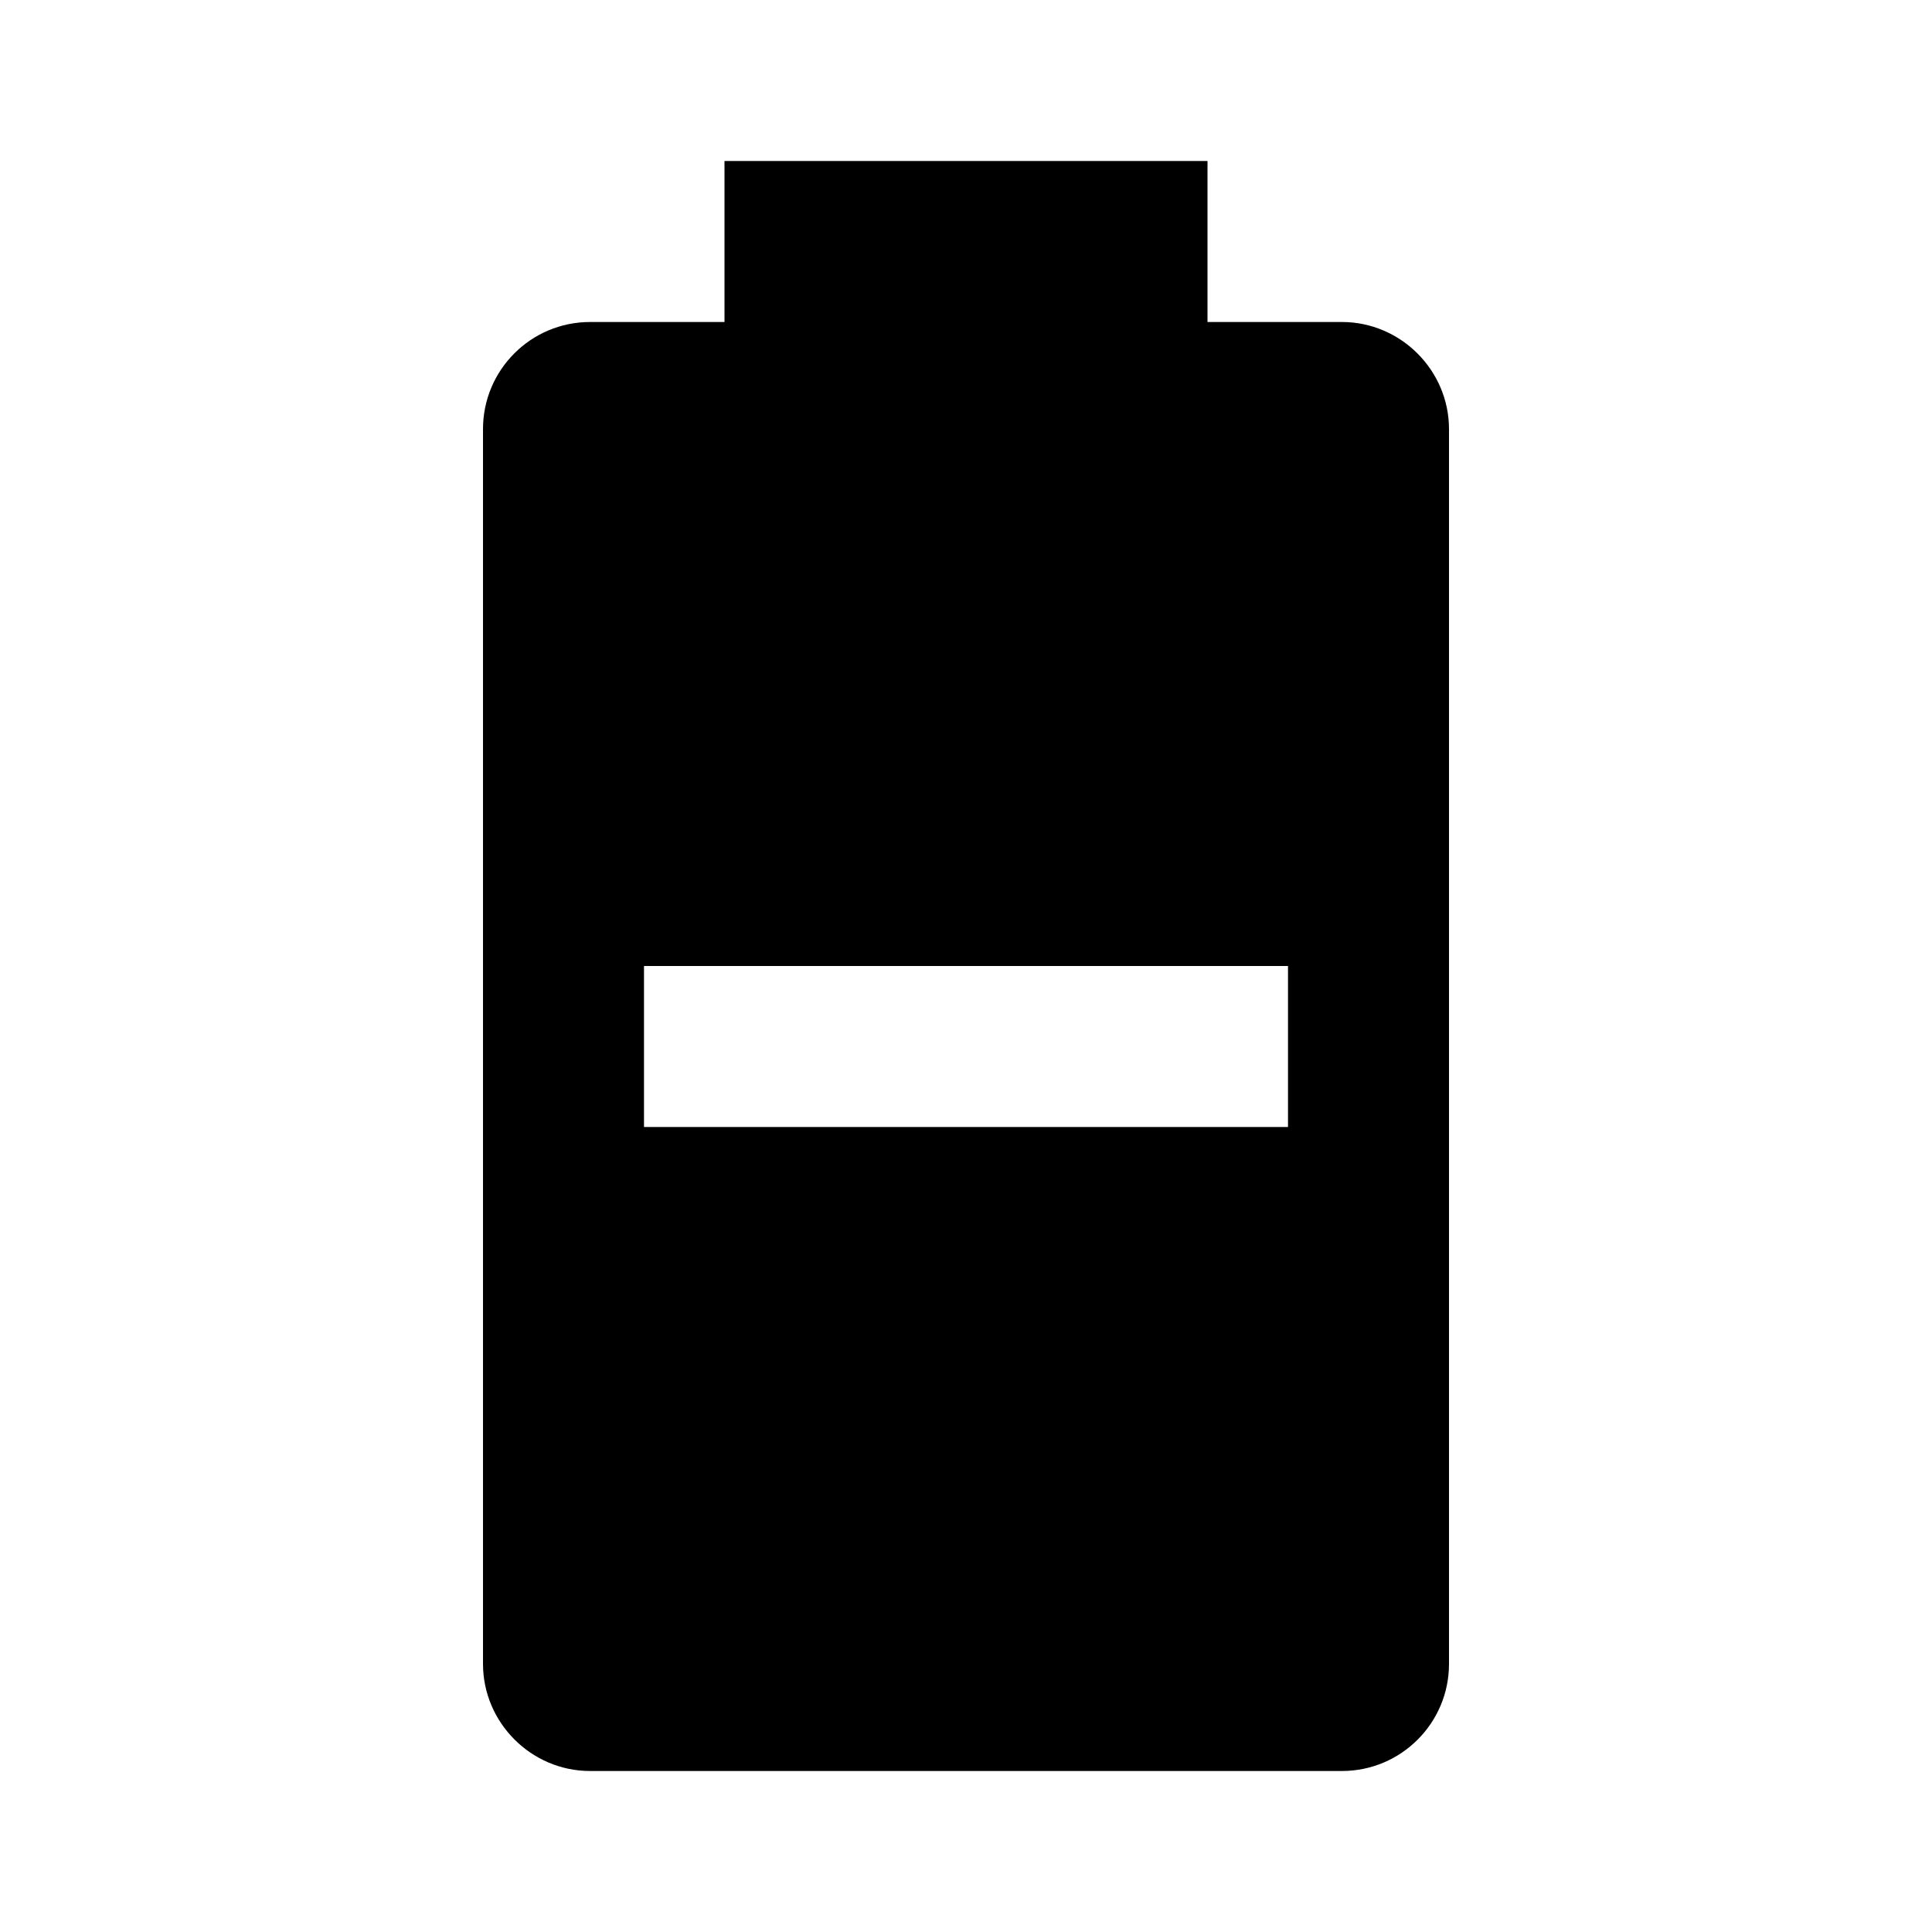
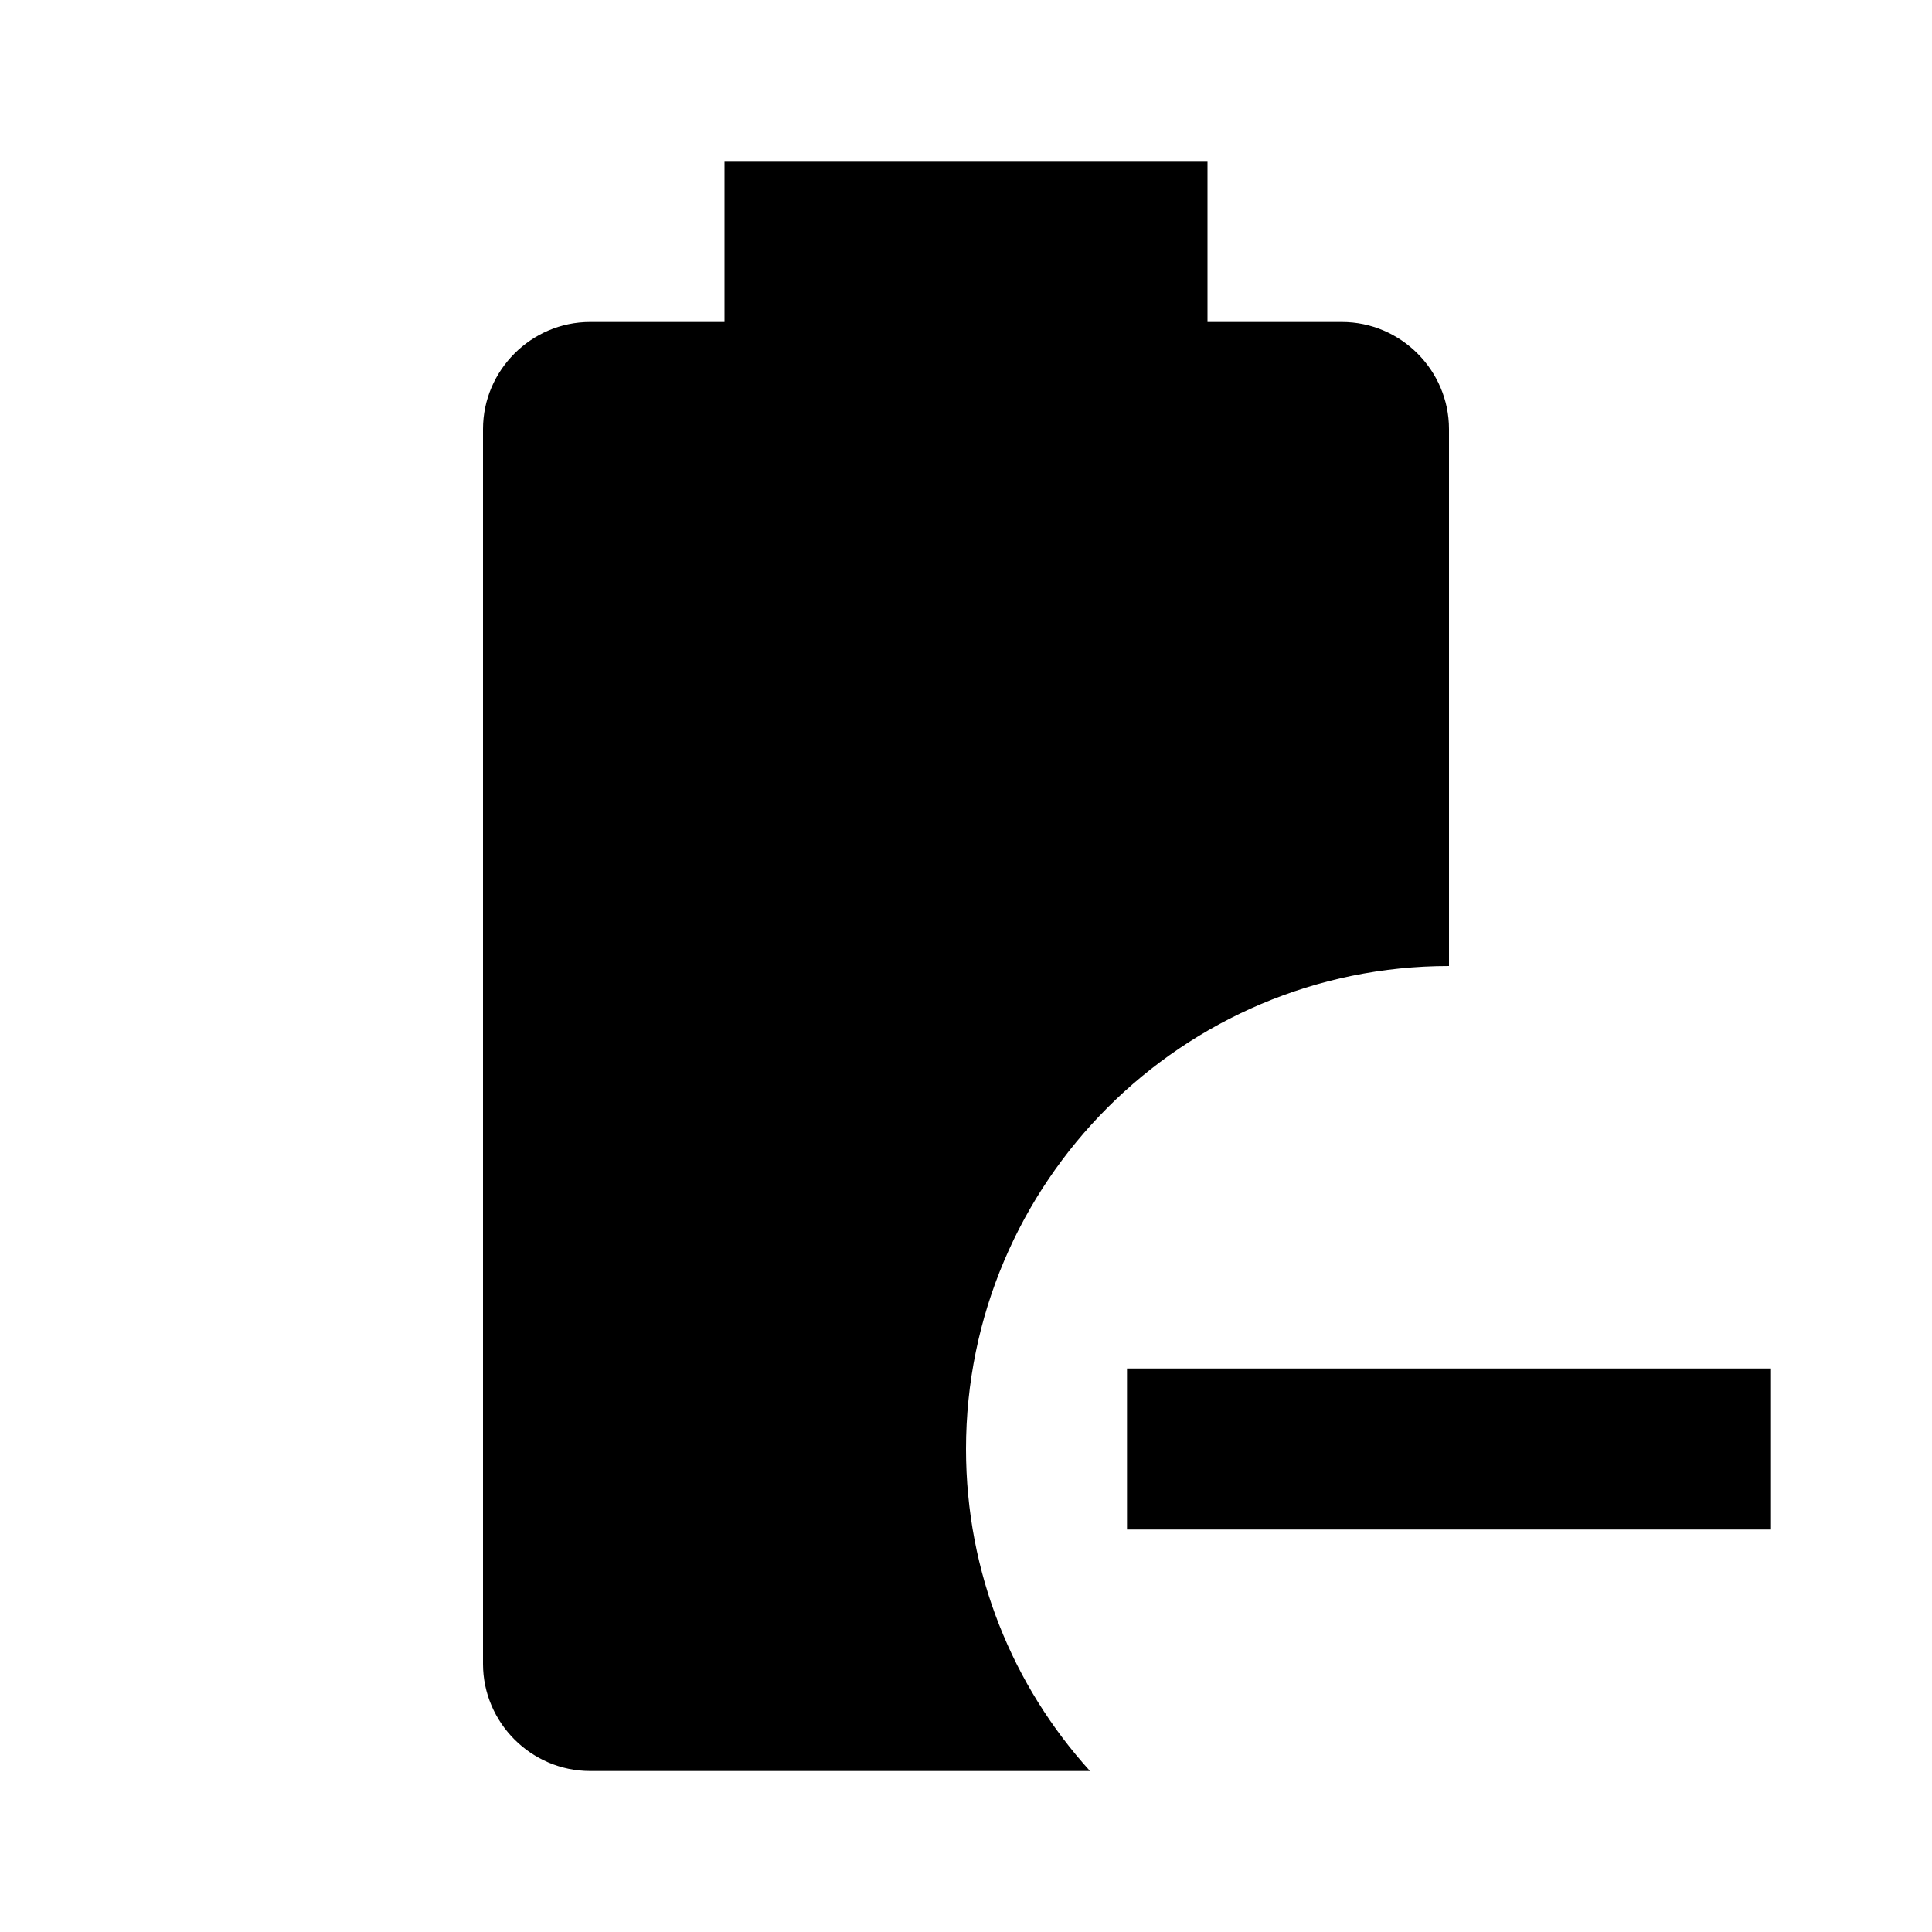
<svg xmlns="http://www.w3.org/2000/svg" width="24" height="24">
-   <path d="M16.67,4C17.4,4 18,4.6 18,5.33V20.67A1.33,1.33 0 0,1 16.67,22H7.33C6.6,22 6,21.4 6,20.67V5.33A1.33,1.33 0 0,1 7.33,4H9V2H15V4H16.67M8,12V14H16V12" />
+   <path d="M13.54 22H7.33C6.6 22 6 21.4 6 20.67V5.33C6 4.6 6.6 4 7.33 4H9V2H15V4H16.67C17.4 4 18 4.6 18 5.33V12C14.69 12 12 14.69 12 18C12 19.54 12.58 20.94 13.54 22M22 17V19H14V17H22Z" />
</svg>
